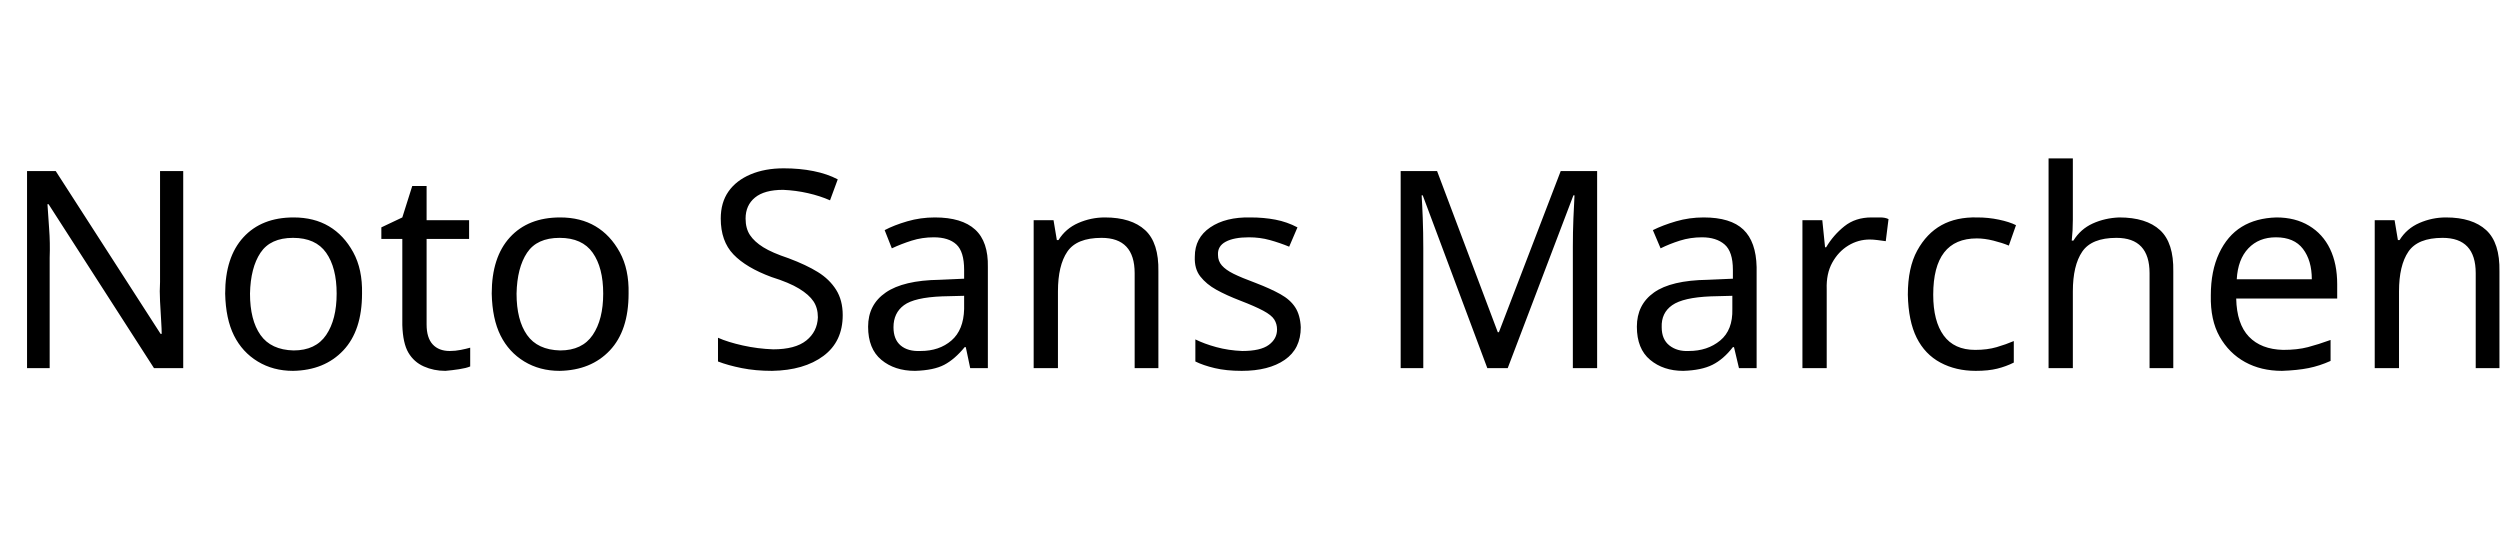
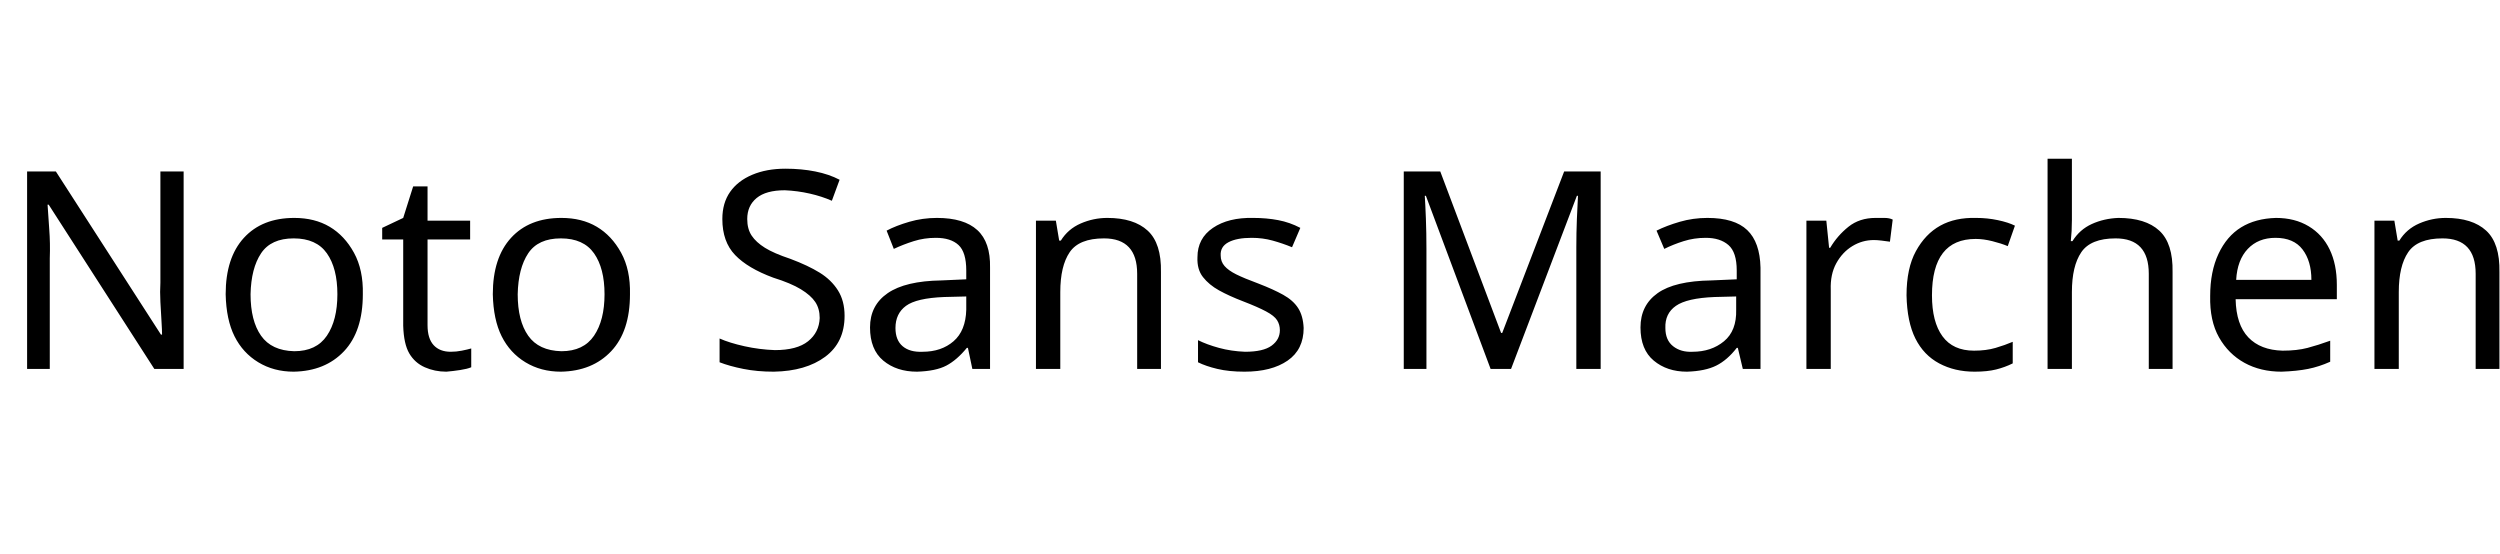
- <svg xmlns="http://www.w3.org/2000/svg" id="fnt-Noto Sans Marchen" viewBox="0 0 4530 1000">
-   <path id="noto-sans-marchen" class="f" d="M332 310v357h-53l-191-297h-2q1 18 3 44t1 53v200h-41v-357h52l190 295h2q0-8-1-24t-2-35 0-35v-201h42m324 222q0 67-34 103t-91 37q-36 0-64-17t-43-47-16-76q0-66 33-102t91-36q37 0 64 16t44 47 16 75m-203 0q0 48 19 75t60 28q40 0 59-28t19-75-19-74-60-27-59 27-19 74m362 104q10 0 20-2t17-4v34q-7 3-20 5t-25 3q-21 0-39-8t-28-25-11-50v-156h-38v-21l38-18 18-57h26v62h77v34h-77v155q0 24 11 36t31 12m324-104q0 67-34 103t-91 37q-36 0-64-17t-43-47-16-76q0-66 33-102t91-36q37 0 64 16t44 47 16 75m-203 0q0 48 19 75t60 28q40 0 59-28t19-75-19-74-60-27-59 27-19 74m591 39q0 48-35 74t-93 27q-30 0-55-5t-43-12v-43q18 8 45 14t55 7q40 0 60-16t21-42q0-17-8-29t-26-23-50-21q-46-17-69-41t-23-65q0-29 14-49t40-31 60-11q29 0 54 5t44 15l-14 38q-18-8-40-13t-45-6q-34 0-51 14t-17 38q0 18 8 30t24 22 46 20q32 12 53 25t33 32 12 46m167-177q49 0 73 22t23 68v183h-32l-8-38h-2q-18 22-37 32t-53 11q-37 0-61-20t-24-60q0-40 32-62t97-23l45-2v-16q0-33-14-46t-41-13q-21 0-40 6t-36 14l-13-33q17-9 41-16t50-7m53 142l-40 1q-50 2-69 16t-19 40q0 22 13 33t36 10q34 0 56-19t23-57v-24m255-142q48 0 73 23t24 75v175h-43v-172q0-64-60-64-45 0-62 25t-17 72v139h-44v-268h36l6 36h3q13-21 36-31t48-10m355 199q0 39-29 59t-78 20q-28 0-49-5t-35-12v-40q16 8 38 14t47 7q33 0 48-11t15-28q0-10-5-18t-20-16-41-18q-26-10-44-20t-29-24-10-36q0-34 28-53t73-18q24 0 45 4t40 14l-15 35q-17-7-35-12t-38-5q-27 0-42 8t-14 24q0 11 7 19t21 15 41 17q26 10 44 20t27 24 10 36m375 74h-37l-117-313h-2q1 15 2 41t1 55v217h-41v-357h66l110 292h2l112-292h66v357h-44v-220q0-26 1-51t2-42h-2l-119 313m355-273q49 0 72 22t24 68v183h-32l-9-38h-2q-17 22-37 32t-53 11q-36 0-60-20t-24-60q0-40 31-62t97-23l46-2v-16q0-33-15-46t-41-13q-21 0-40 6t-35 14l-14-33q18-9 42-16t50-7m52 142l-39 1q-50 2-70 16t-19 40q0 22 14 33t35 10q34 0 57-19t22-57v-24m252-142q7 0 16 0t15 3l-5 40q-7-1-15-2t-14-1q-21 0-39 11t-29 31-10 48v143h-44v-268h36l5 49h2q13-22 33-38t49-16m189 278q-36 0-64-15t-43-45-16-78q0-49 17-80t44-46 65-14q20 0 39 4t31 10l-13 37q-12-5-28-9t-30-4q-79 0-79 102 0 48 19 74t57 26q22 0 39-5t31-11v39q-14 7-30 11t-39 4m176-385v111q0 20-2 38h3q13-21 35-31t48-11q49 0 74 23t24 75v175h-43v-172q0-64-60-64-45 0-62 25t-17 72v139h-44v-380h44m369 107q34 0 59 15t38 42 13 64v26h-183q1 46 23 69t62 24q26 0 45-5t41-13v38q-20 9-40 13t-48 5q-38 0-67-16t-46-46-16-75q0-44 15-76t41-48 63-17m-1 36q-31 0-50 20t-21 56h136q0-34-16-55t-49-21m308-36q48 0 73 23t24 75v175h-43v-172q0-64-60-64-45 0-62 25t-17 72v139h-44v-268h36l6 36h3q13-21 36-31t48-10" />
+ <svg xmlns="http://www.w3.org/2000/svg" id="fnt-Noto Sans Marchen" viewBox="0 0 4520 1000">
+   <path id="noto-sans-marchen" class="f" d="M332 310v357h-53l-191-297h-2q1 18 3 44t1 53v200h-41v-357h52l190 295h2q0-8-1-24t-2-35 0-35v-201h42m324 222q0 67-34 103t-91 37q-36 0-64-17t-43-47-16-76q0-66 33-102t91-36q37 0 64 16t44 47 16 75m-203 0q0 48 19 75t60 28q40 0 59-28t19-75-19-74-60-27-59 27-19 74m362 104q10 0 20-2t17-4v34q-7 3-20 5t-25 3q-21 0-39-8t-28-25-11-50v-156h-38v-21l38-18 18-57h26v62h77v34h-77v155q0 24 11 36t31 12m324-104q0 67-34 103t-91 37q-36 0-64-17t-43-47-16-76q0-66 33-102t91-36q37 0 64 16t44 47 16 75m-203 0q0 48 19 75t60 28q40 0 59-28t19-75-19-74-60-27-59 27-19 74m591 39q0 48-35 74t-93 27q-30 0-55-5t-43-12v-43q18 8 45 14t55 7q40 0 60-16t21-42q0-17-8-29t-26-23-50-21q-46-17-69-41t-23-65q0-29 14-49t40-31 60-11q29 0 54 5t44 15l-14 38q-18-8-40-13t-45-6q-34 0-51 14t-17 38q0 18 8 30t24 22 46 20q32 12 53 25t33 32 12 46m167-177q49 0 73 22t23 68v183h-32l-8-38h-2q-18 22-37 32t-53 11q-37 0-61-20t-24-60q0-40 32-62t97-23l45-2v-16q0-33-14-46t-41-13q-21 0-40 6t-36 14l-13-33q17-9 41-16t50-7m53 142l-40 1q-50 2-69 16t-19 40q0 22 13 33t36 10q34 0 56-19t23-57v-24m255-142q48 0 73 23t24 75v175h-43v-172q0-64-60-64-45 0-62 25t-17 72v139h-44v-268h36l6 36h3q13-21 36-31t48-10m355 199q0 39-29 59t-78 20q-28 0-49-5t-35-12v-40q16 8 38 14t47 7q33 0 48-11t15-28q0-10-5-18t-20-16-41-18q-26-10-44-20t-29-24-10-36q0-34 28-53t73-18q24 0 45 4t40 14l-15 35q-17-7-35-12t-38-5q-27 0-42 8t-14 24q0 11 7 19t21 15 41 17q26 10 44 20t27 24 10 36m375 74h-37l-117-313h-2q1 15 2 41t1 55v217h-41v-357h66l110 292h2l112-292h66v357h-44v-220q0-26 1-51t2-42h-2l-119 313m355-273q49 0 72 22t24 68v183h-32l-9-38h-2q-17 22-37 32t-53 11q-36 0-60-20t-24-60q0-40 31-62t97-23l46-2v-16q0-33-15-46t-41-13q-21 0-40 6t-35 14l-14-33q18-9 42-16t50-7m52 142l-39 1q-50 2-70 16t-19 40q0 22 14 33t35 10q34 0 57-19t22-57v-24m252-142q7 0 16 0t15 3l-5 40q-7-1-15-2t-14-1q-21 0-39 11t-29 31-10 48v143h-44v-268h36l5 49h2q13-22 33-38t49-16m179 278q-36 0-64-15t-43-45-16-78q0-49 17-80t44-46 65-14q20 0 39 4t31 10l-13 37q-12-5-28-9t-30-4q-79 0-79 102 0 48 19 74t57 26q22 0 39-5t31-11v39q-14 7-30 11t-39 4m176-385v111q0 20-2 38h3q13-21 35-31t48-11q49 0 74 23t24 75v175h-43v-172q0-64-60-64-45 0-62 25t-17 72v139h-44v-380h44m369 107q34 0 59 15t38 42 13 64v26h-183q1 46 23 69t62 24q26 0 45-5t41-13v38q-20 9-40 13t-48 5q-38 0-67-16t-46-46-16-75q0-44 15-76t41-48 63-17m-1 36q-31 0-50 20t-21 56h136q0-34-16-55t-49-21m308-36q48 0 73 23t24 75v175h-43v-172q0-64-60-64-45 0-62 25t-17 72v139h-44v-268h36l6 36h3q13-21 36-31t48-10" />
</svg>
